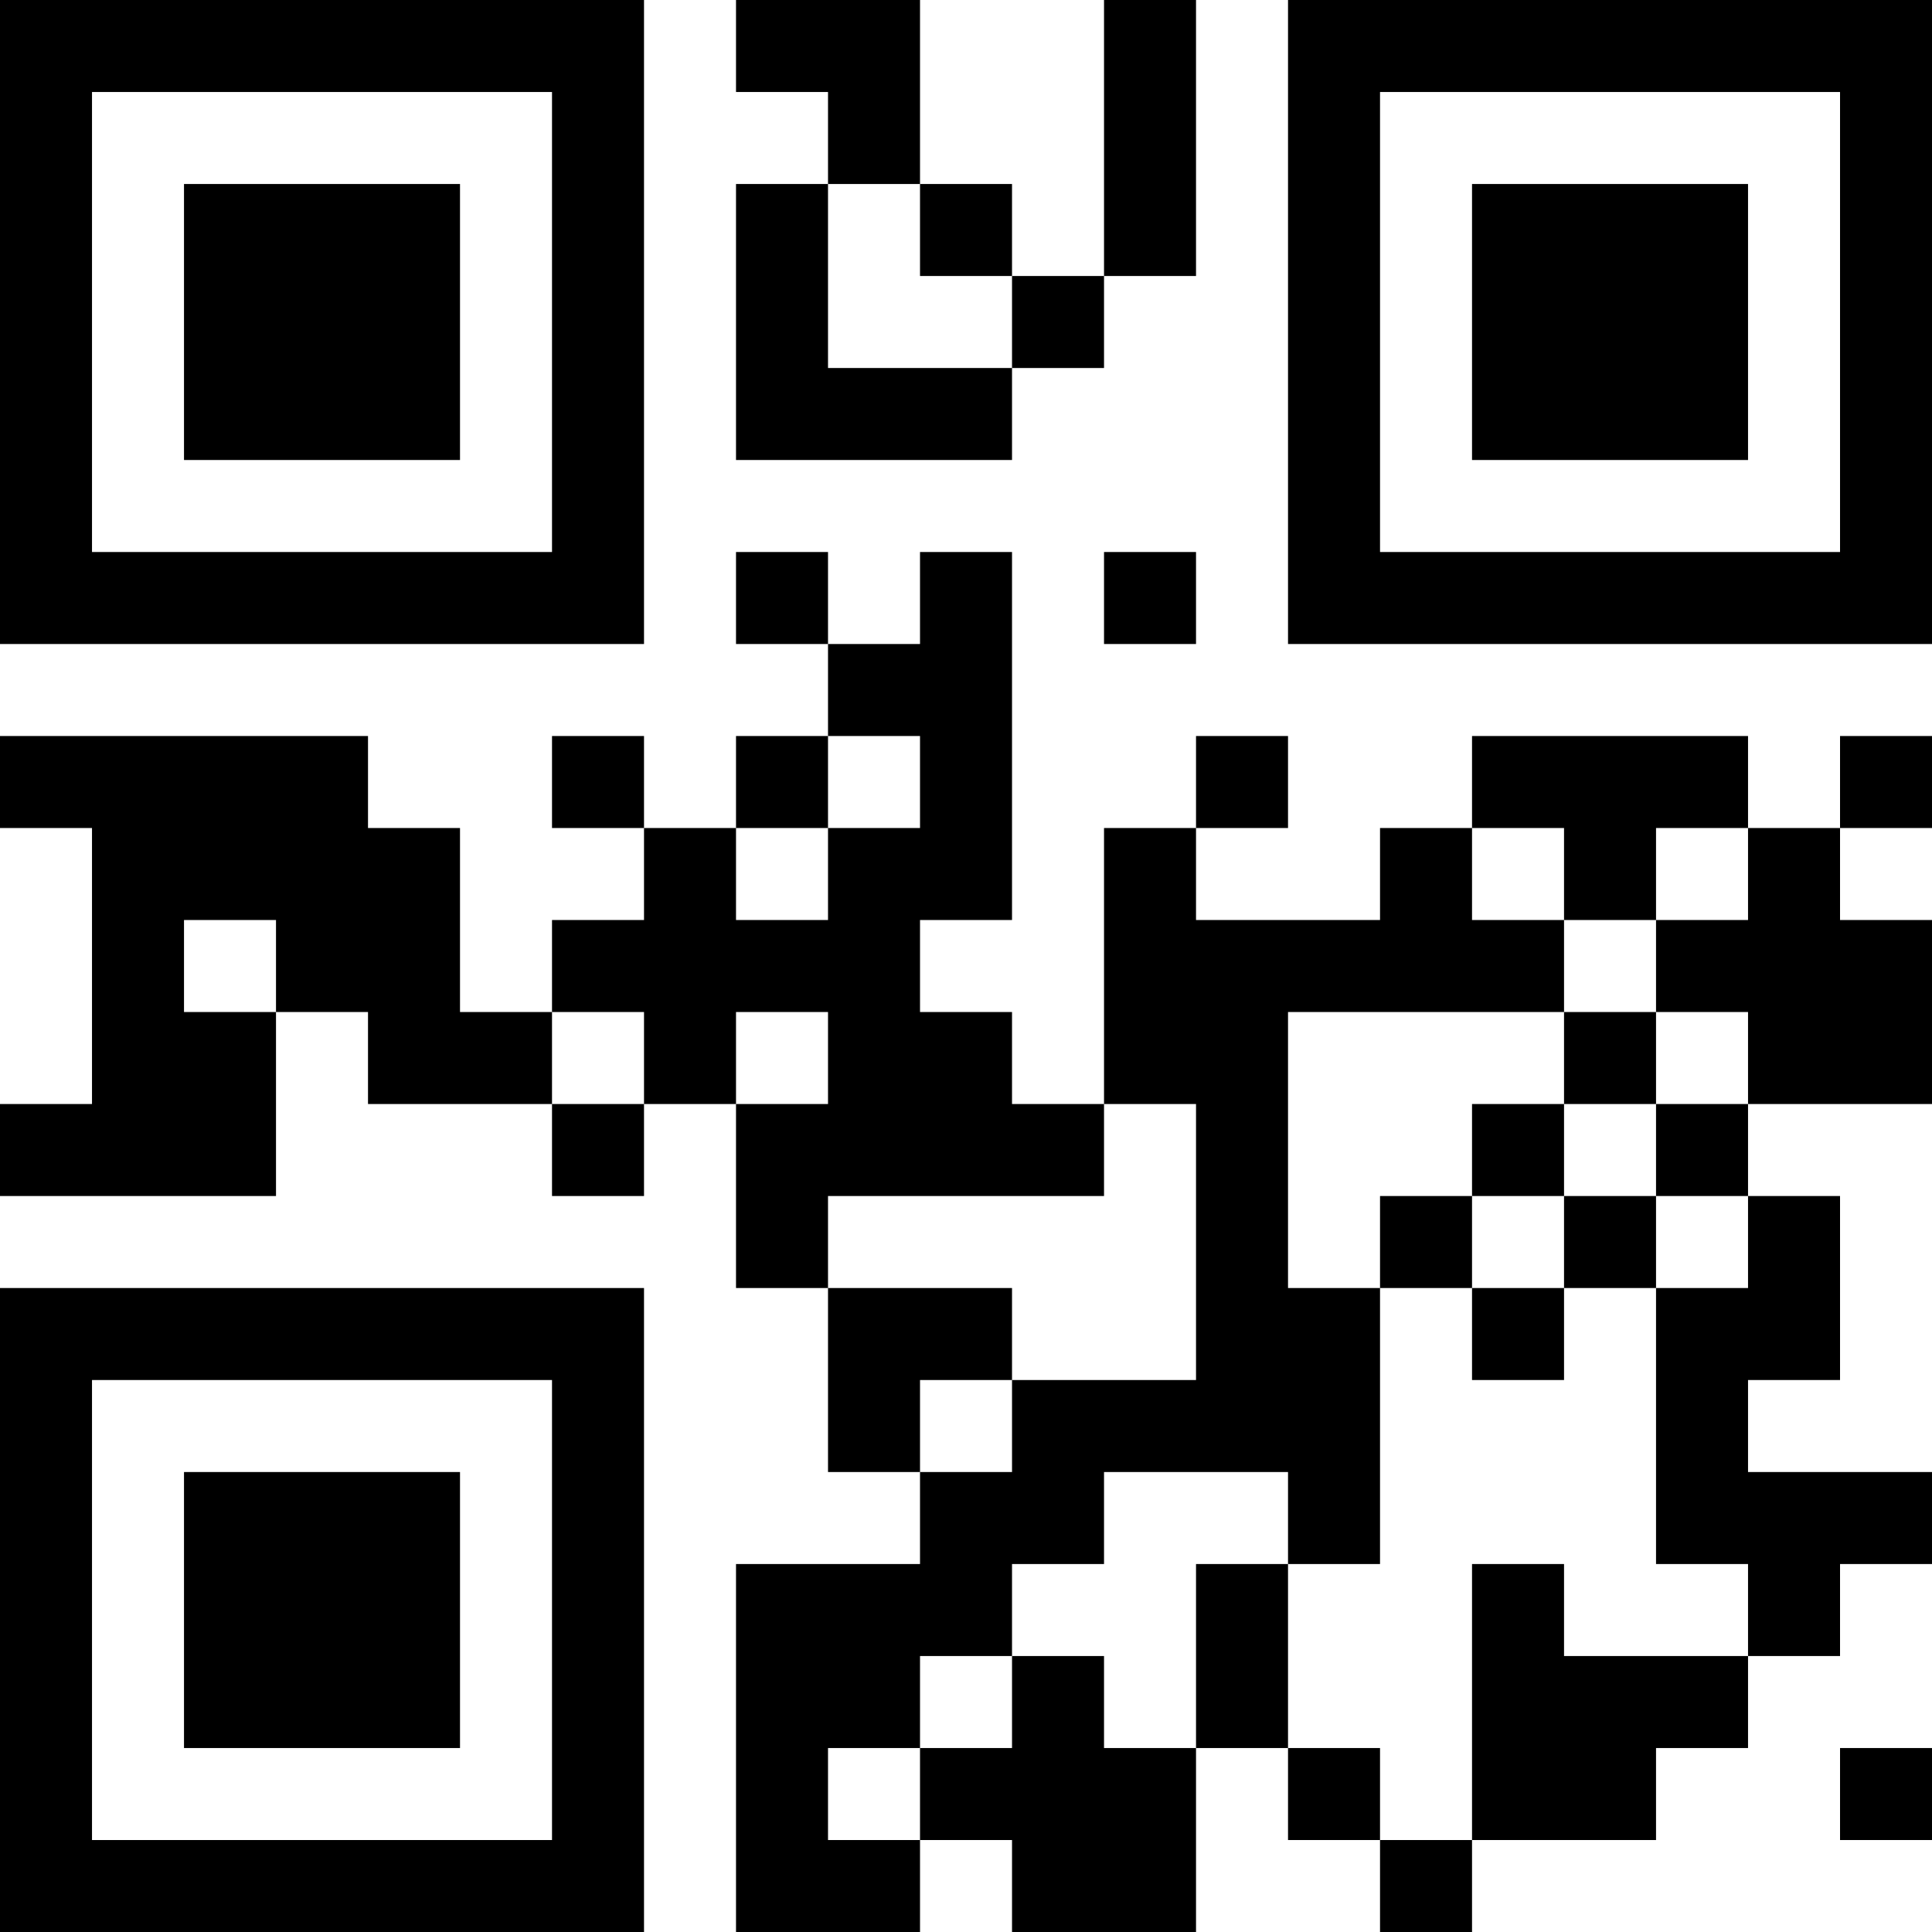
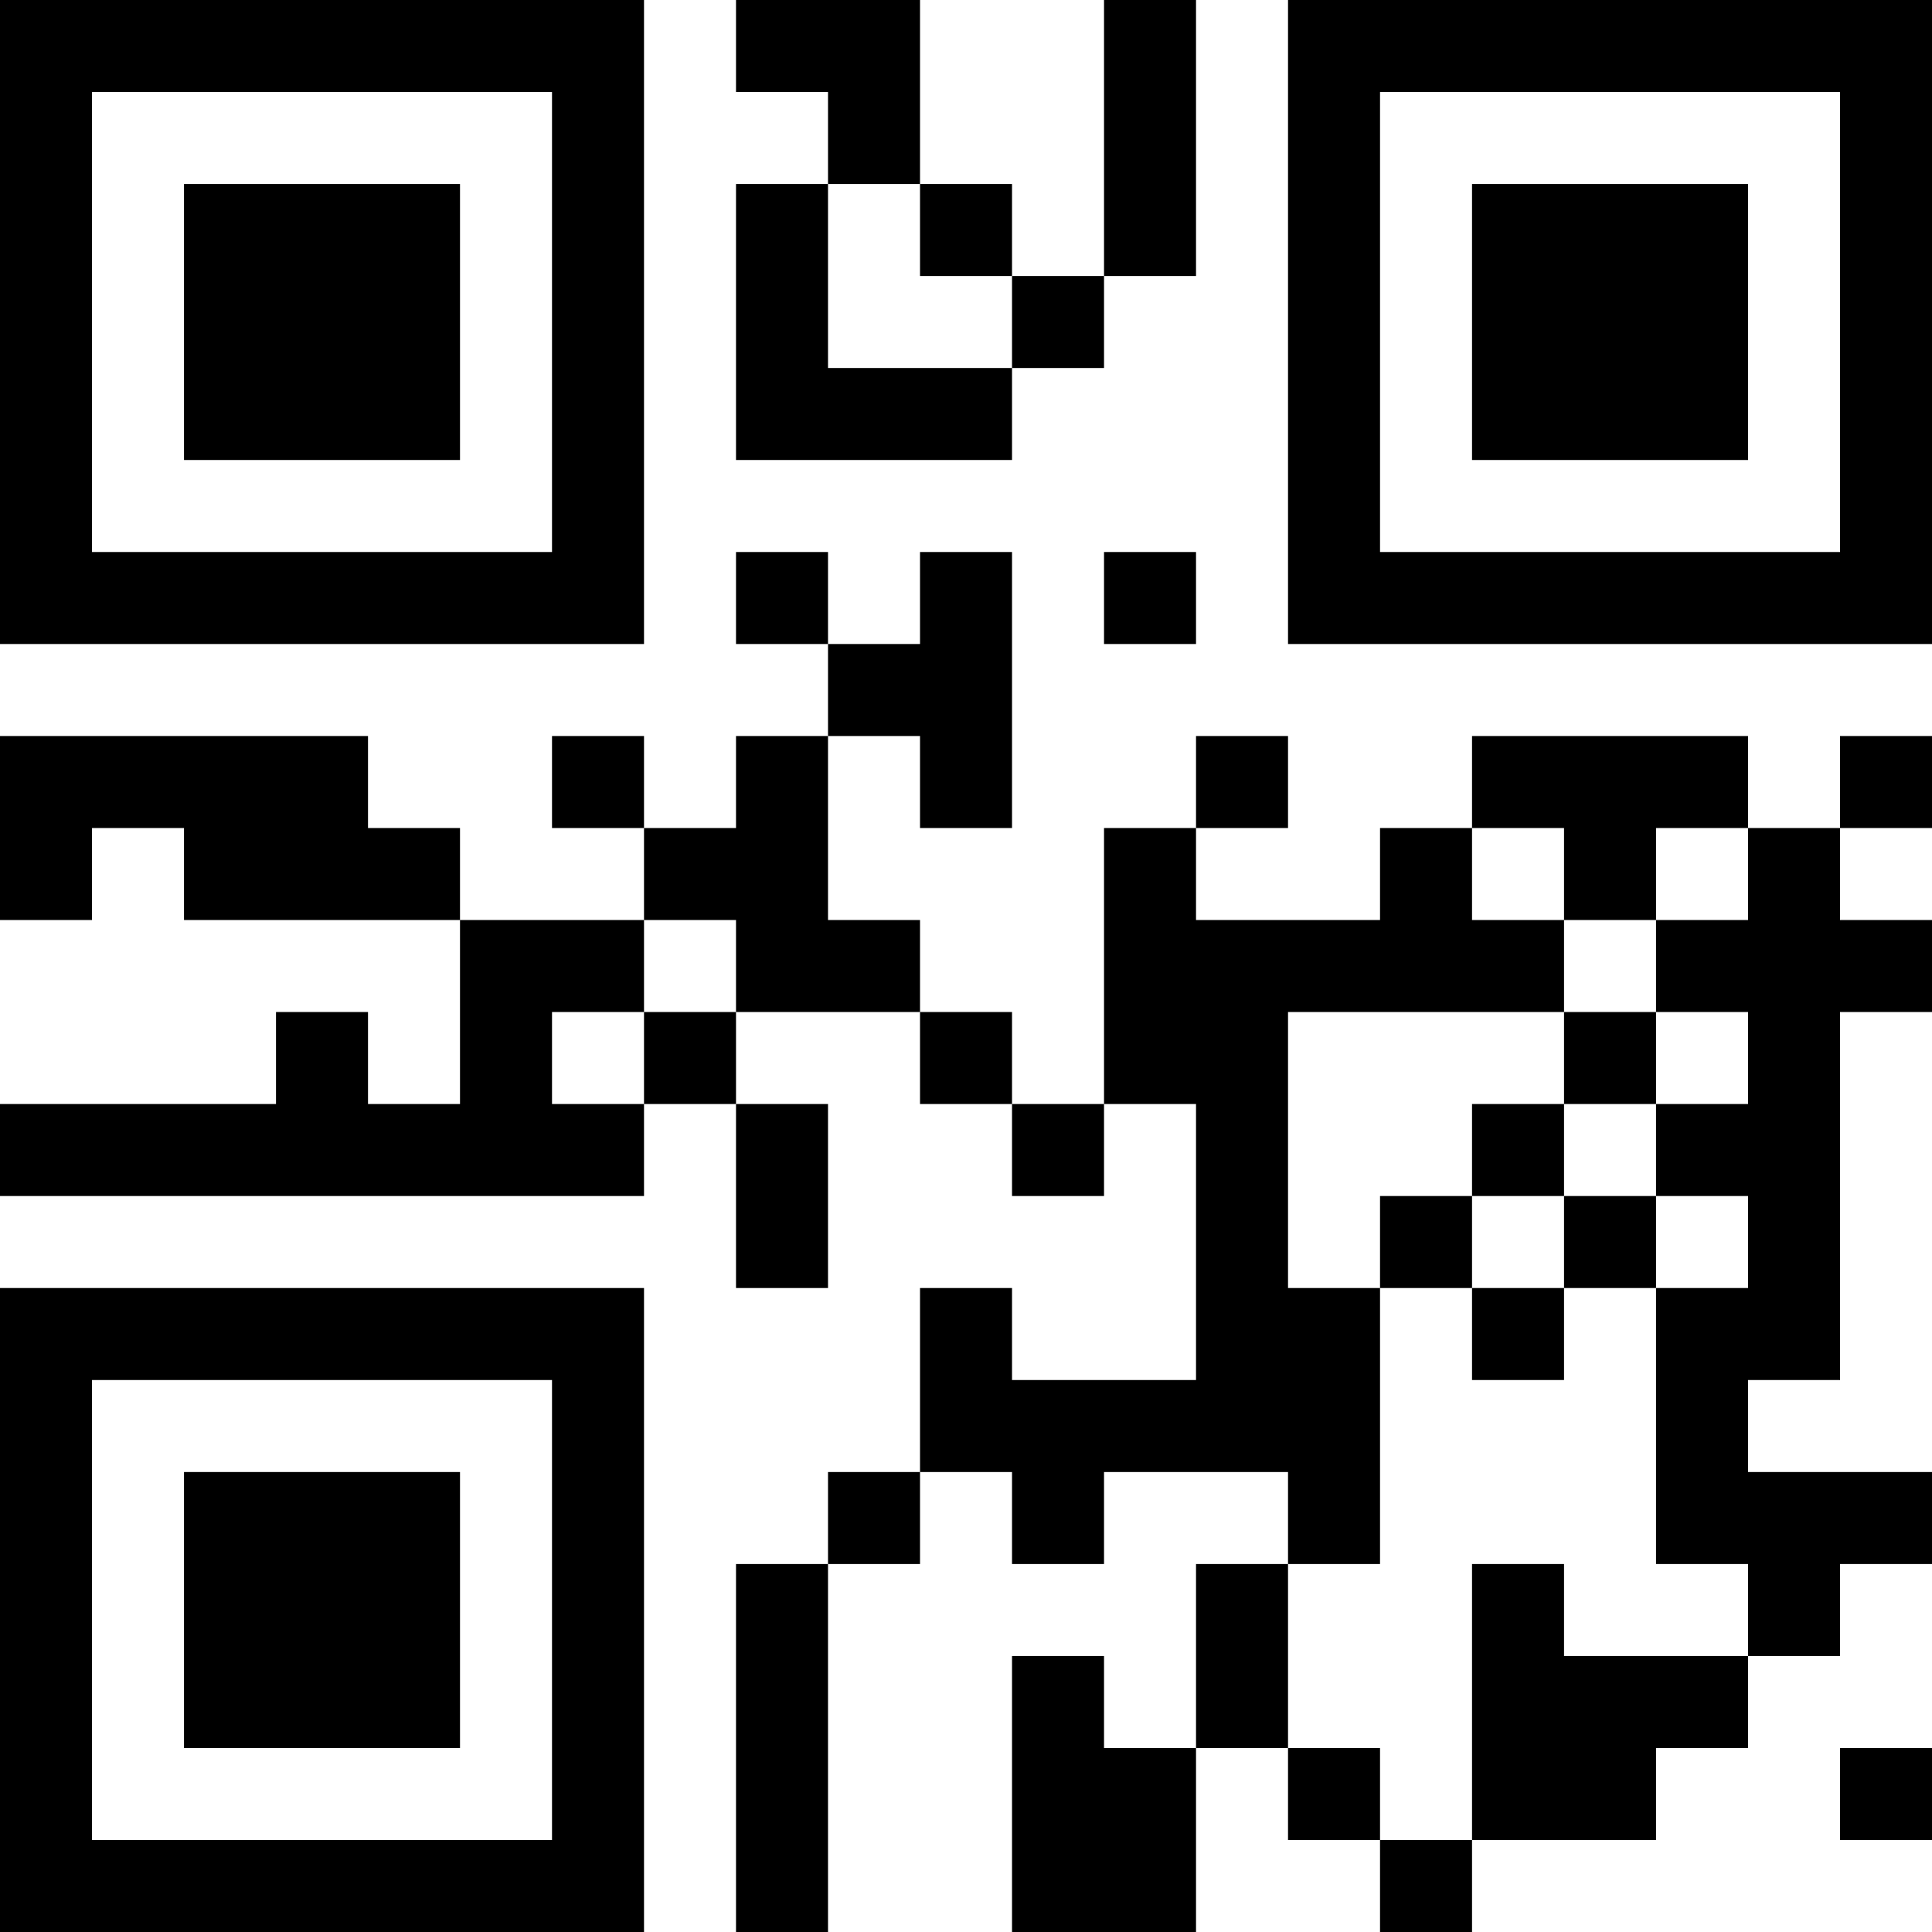
<svg xmlns="http://www.w3.org/2000/svg" version="1.1" width="400" height="400" viewBox="0 0 400 400">
  <rect x="0" y="0" width="400" height="400" fill="#ffffff" />
  <g transform="scale(19.048)">
    <g transform="translate(0,0)">
-       <path fill-rule="evenodd" d="M8 0L8 1L9 1L9 2L8 2L8 5L11 5L11 4L12 4L12 3L13 3L13 0L12 0L12 3L11 3L11 2L10 2L10 0ZM9 2L9 4L11 4L11 3L10 3L10 2ZM8 6L8 7L9 7L9 8L8 8L8 9L7 9L7 8L6 8L6 9L7 9L7 10L6 10L6 11L5 11L5 9L4 9L4 8L0 8L0 9L1 9L1 12L0 12L0 13L3 13L3 11L4 11L4 12L6 12L6 13L7 13L7 12L8 12L8 14L9 14L9 16L10 16L10 17L8 17L8 21L10 21L10 20L11 20L11 21L13 21L13 19L14 19L14 20L15 20L15 21L16 21L16 20L18 20L18 19L19 19L19 18L20 18L20 17L21 17L21 16L19 16L19 15L20 15L20 13L19 13L19 12L21 12L21 10L20 10L20 9L21 9L21 8L20 8L20 9L19 9L19 8L16 8L16 9L15 9L15 10L13 10L13 9L14 9L14 8L13 8L13 9L12 9L12 12L11 12L11 11L10 11L10 10L11 10L11 6L10 6L10 7L9 7L9 6ZM12 6L12 7L13 7L13 6ZM9 8L9 9L8 9L8 10L9 10L9 9L10 9L10 8ZM16 9L16 10L17 10L17 11L14 11L14 14L15 14L15 17L14 17L14 16L12 16L12 17L11 17L11 18L10 18L10 19L9 19L9 20L10 20L10 19L11 19L11 18L12 18L12 19L13 19L13 17L14 17L14 19L15 19L15 20L16 20L16 17L17 17L17 18L19 18L19 17L18 17L18 14L19 14L19 13L18 13L18 12L19 12L19 11L18 11L18 10L19 10L19 9L18 9L18 10L17 10L17 9ZM2 10L2 11L3 11L3 10ZM6 11L6 12L7 12L7 11ZM8 11L8 12L9 12L9 11ZM17 11L17 12L16 12L16 13L15 13L15 14L16 14L16 15L17 15L17 14L18 14L18 13L17 13L17 12L18 12L18 11ZM12 12L12 13L9 13L9 14L11 14L11 15L10 15L10 16L11 16L11 15L13 15L13 12ZM16 13L16 14L17 14L17 13ZM20 19L20 20L21 20L21 19ZM0 0L0 7L7 7L7 0ZM1 1L1 6L6 6L6 1ZM2 2L2 5L5 5L5 2ZM14 0L14 7L21 7L21 0ZM15 1L15 6L20 6L20 1ZM16 2L16 5L19 5L19 2ZM0 14L0 21L7 21L7 14ZM1 15L1 20L6 20L6 15ZM2 16L2 19L5 19L5 16Z" fill="#000000" />
+       <path fill-rule="evenodd" d="M8 0L8 1L9 1L9 2L8 2L8 5L11 5L11 4L12 4L12 3L13 3L13 0L12 0L12 3L11 3L11 2L10 2L10 0ZM9 2L9 4L11 4L11 3L10 3L10 2ZM8 6L8 7L9 7L9 8L8 8L8 9L7 9L7 8L6 8L6 9L7 9L7 10L5 10L5 9L4 9L4 8L0 8L0 10L1 10L1 9L2 9L2 10L5 10L5 12L4 12L4 11L3 11L3 12L0 12L0 13L7 13L7 12L8 12L8 14L9 14L9 12L8 12L8 11L10 11L10 12L11 12L11 13L12 13L12 12L13 12L13 15L11 15L11 14L10 14L10 16L9 16L9 17L8 17L8 21L9 21L9 17L10 17L10 16L11 16L11 17L12 17L12 16L14 16L14 17L13 17L13 19L12 19L12 18L11 18L11 21L13 21L13 19L14 19L14 20L15 20L15 21L16 21L16 20L18 20L18 19L19 19L19 18L20 18L20 17L21 17L21 16L19 16L19 15L20 15L20 11L21 11L21 10L20 10L20 9L21 9L21 8L20 8L20 9L19 9L19 8L16 8L16 9L15 9L15 10L13 10L13 9L14 9L14 8L13 8L13 9L12 9L12 12L11 12L11 11L10 11L10 10L9 10L9 8L10 8L10 9L11 9L11 6L10 6L10 7L9 7L9 6ZM12 6L12 7L13 7L13 6ZM16 9L16 10L17 10L17 11L14 11L14 14L15 14L15 17L14 17L14 19L15 19L15 20L16 20L16 17L17 17L17 18L19 18L19 17L18 17L18 14L19 14L19 13L18 13L18 12L19 12L19 11L18 11L18 10L19 10L19 9L18 9L18 10L17 10L17 9ZM7 10L7 11L6 11L6 12L7 12L7 11L8 11L8 10ZM17 11L17 12L16 12L16 13L15 13L15 14L16 14L16 15L17 15L17 14L18 14L18 13L17 13L17 12L18 12L18 11ZM16 13L16 14L17 14L17 13ZM20 19L20 20L21 20L21 19ZM0 0L0 7L7 7L7 0ZM1 1L1 6L6 6L6 1ZM2 2L2 5L5 5L5 2ZM14 0L14 7L21 7L21 0ZM15 1L15 6L20 6L20 1ZM16 2L16 5L19 5L19 2ZM0 14L0 21L7 21L7 14ZM1 15L1 20L6 20L6 15ZM2 16L2 19L5 19L5 16Z" fill="#000000" />
    </g>
  </g>
</svg>
